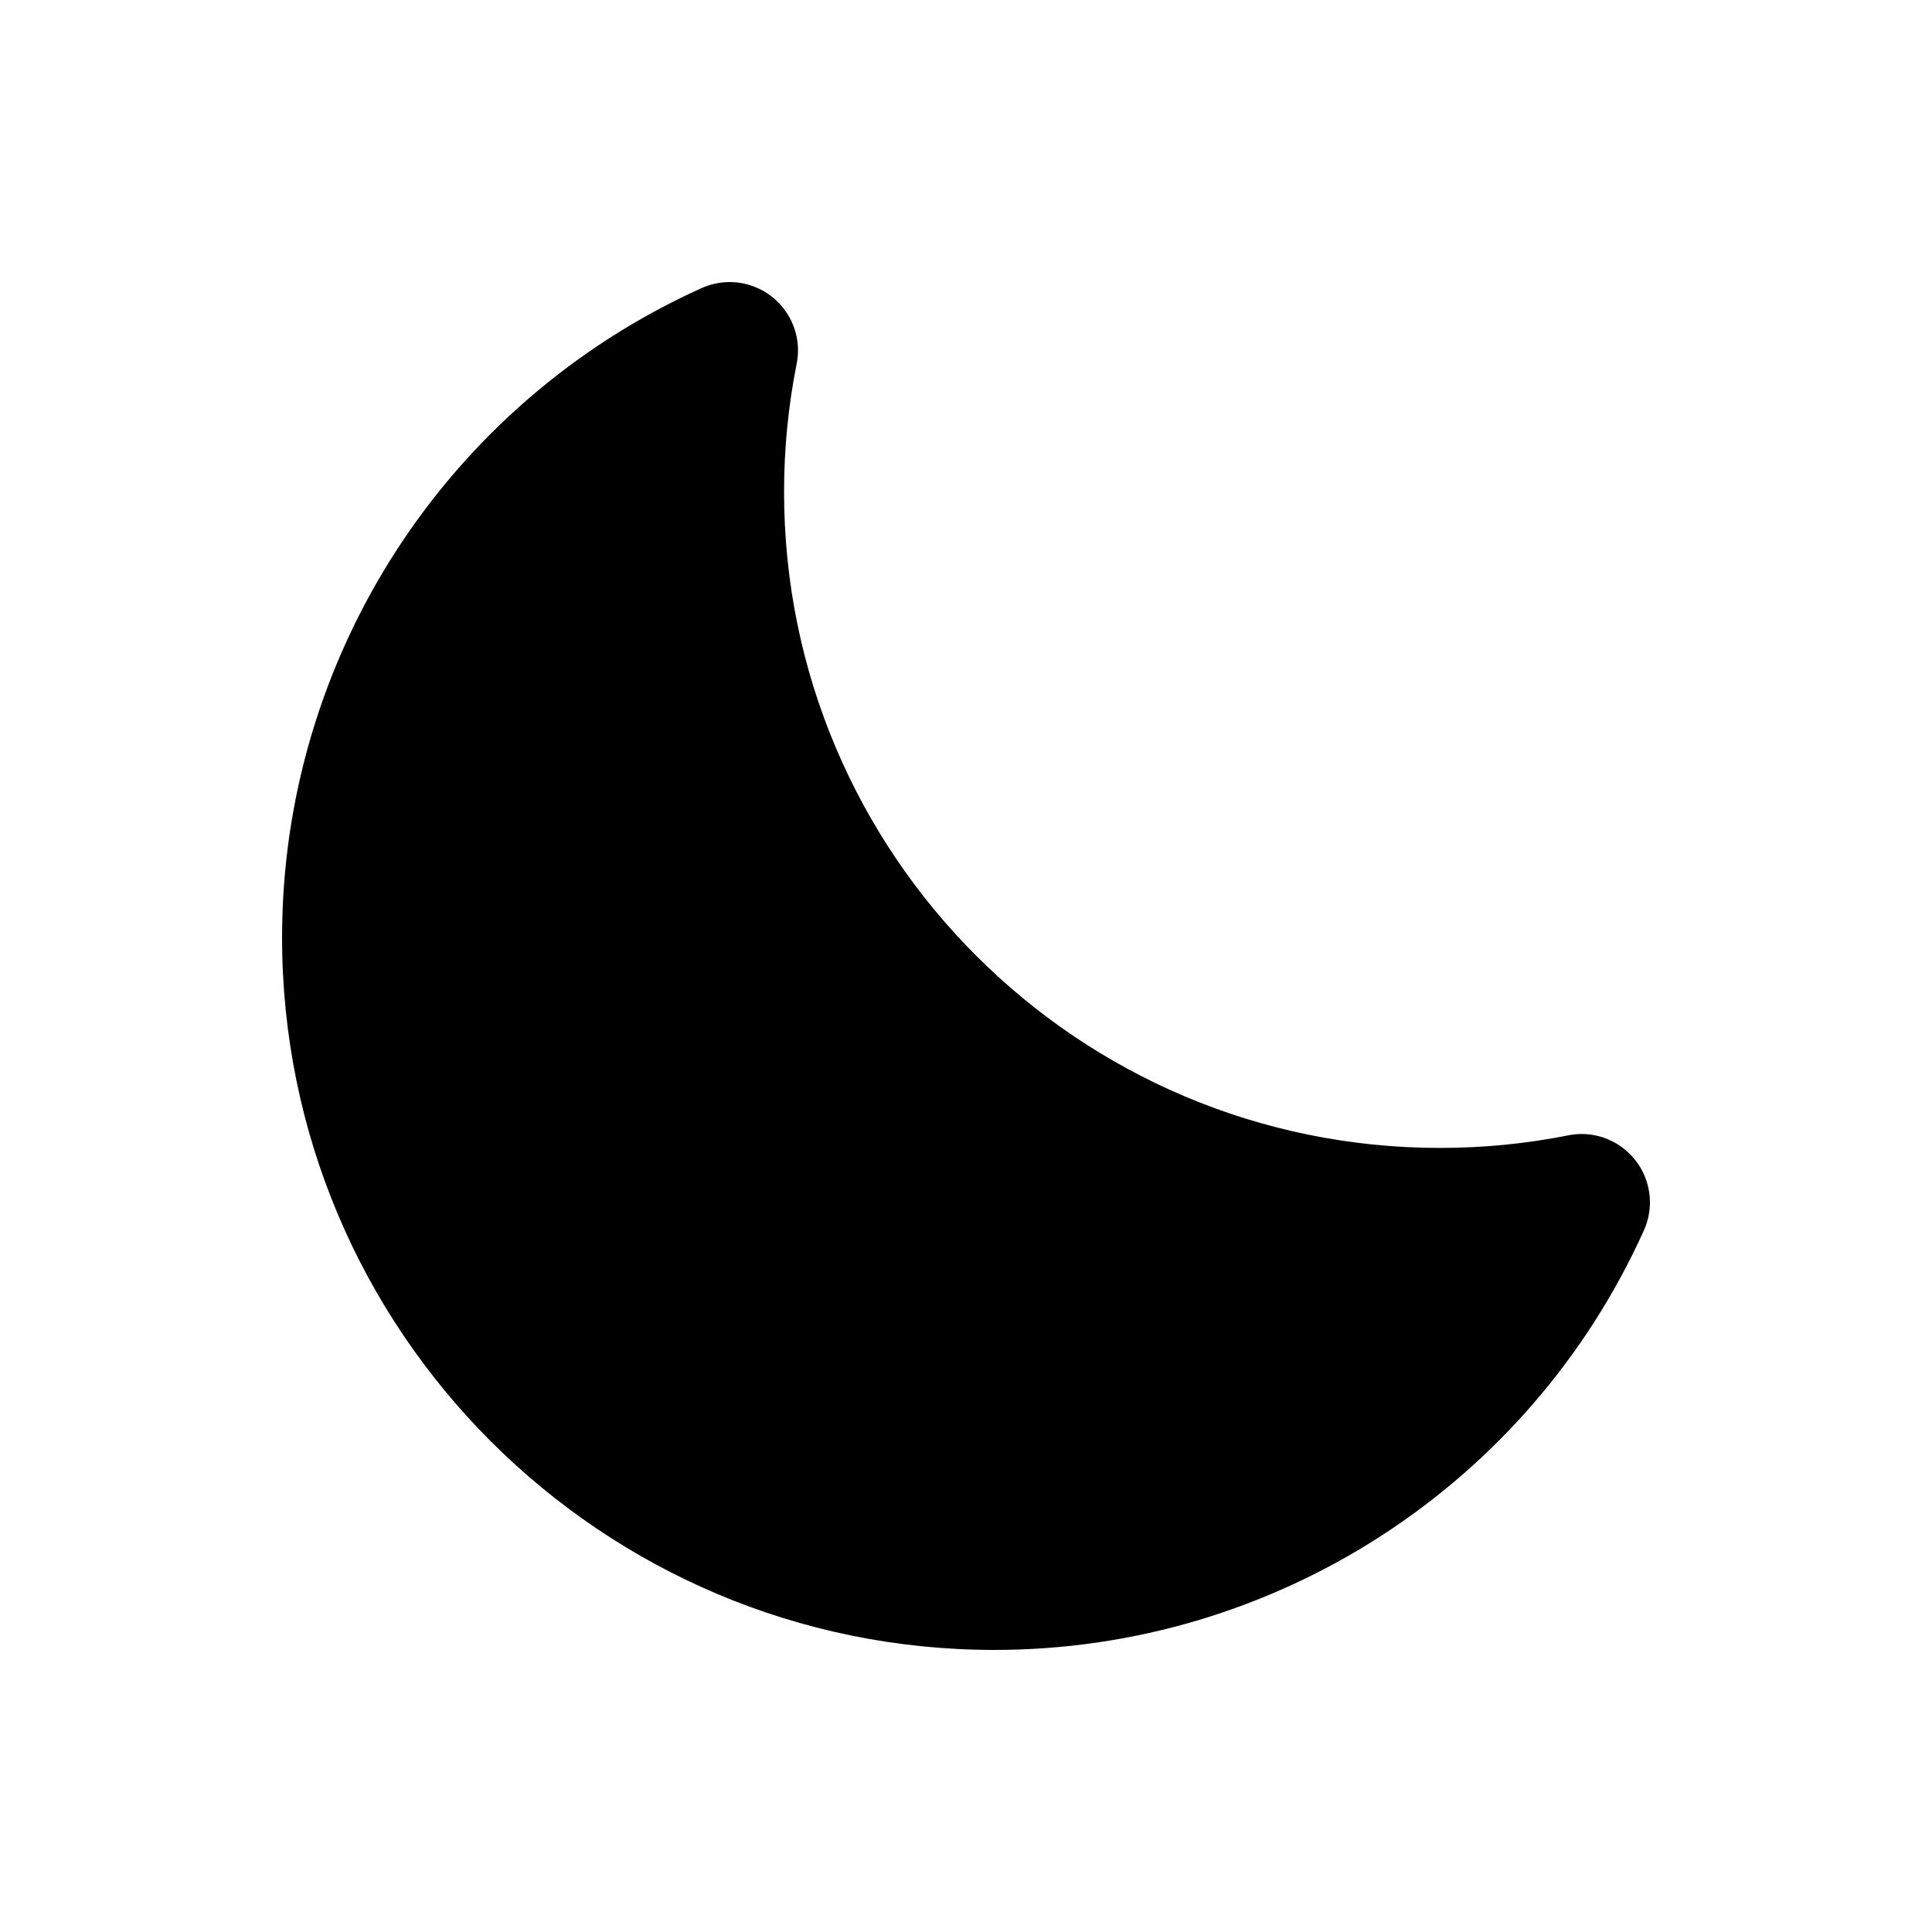
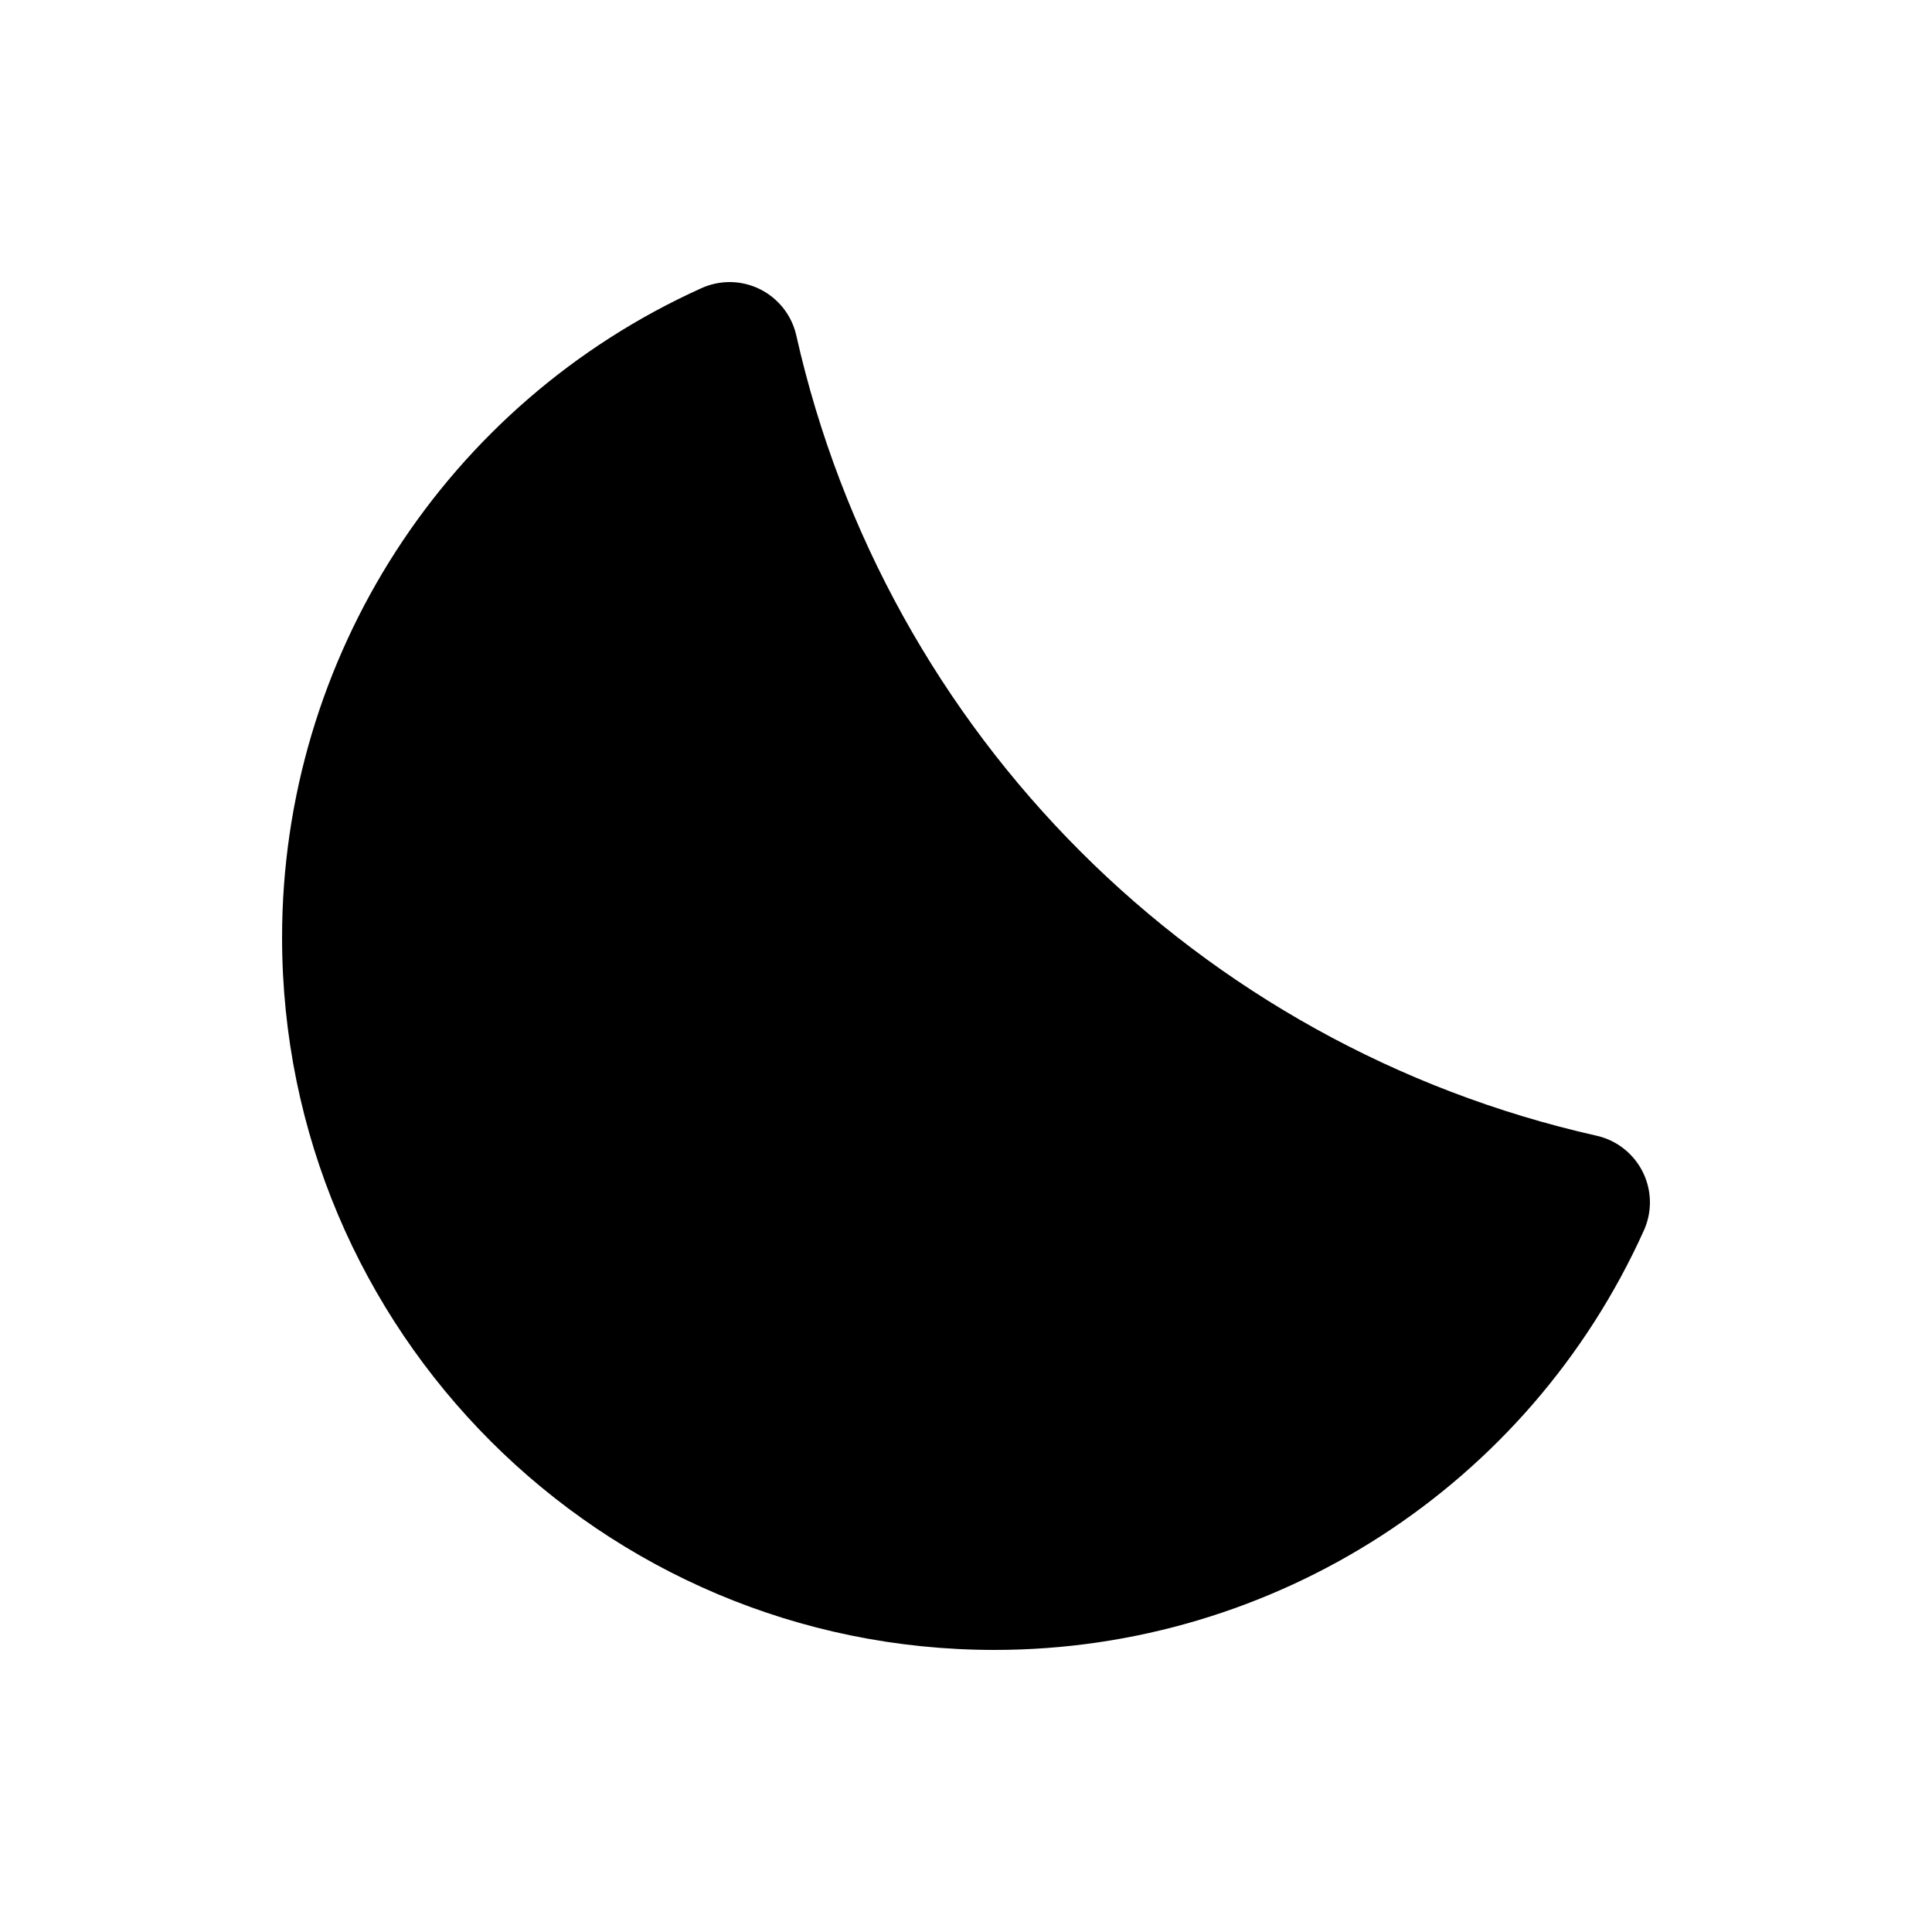
<svg xmlns="http://www.w3.org/2000/svg" viewBox="0 0 24 24" fill="currentColor" stroke="none" fill-rule="evenodd">
  <g data-part="body">
-     <path d="M8.713 3.58 A8.85 8.85 0 0 0 3.504 11.646 A8.85 8.85 0 0 0 12.354 20.496 A8.85 8.85 0 0 0 20.42 15.287 A0.85 0.85 0 0 0 20.496 14.937 A0.85 0.85 0 0 0 19.646 14.087 A0.85 0.85 0 0 0 19.48 14.104 A8.15 8.15 0 0 1 17.89 14.26 A8.15 8.15 0 0 1 9.74 6.11 A8.15 8.15 0 0 1 9.896 4.52 A0.85 0.85 0 0 0 9.913 4.354 A0.85 0.85 0 0 0 9.063 3.504 A0.85 0.85 0 0 0 8.713 3.58 Z" />
+     <path d="M8.713 3.58 A8.85 8.85 0 0 0 3.504 11.646 A8.85 8.85 0 0 0 12.354 20.496 A8.85 8.85 0 0 0 20.42 15.287 A0.85 0.85 0 0 0 20.496 14.937 A0.85 0.85 0 0 0 19.832 14.108 A13.15 13.15 0 0 1 9.892 4.168 A0.85 0.85 0 0 0 9.063 3.504 A0.85 0.85 0 0 0 8.713 3.58 Z" />
  </g>
</svg>
